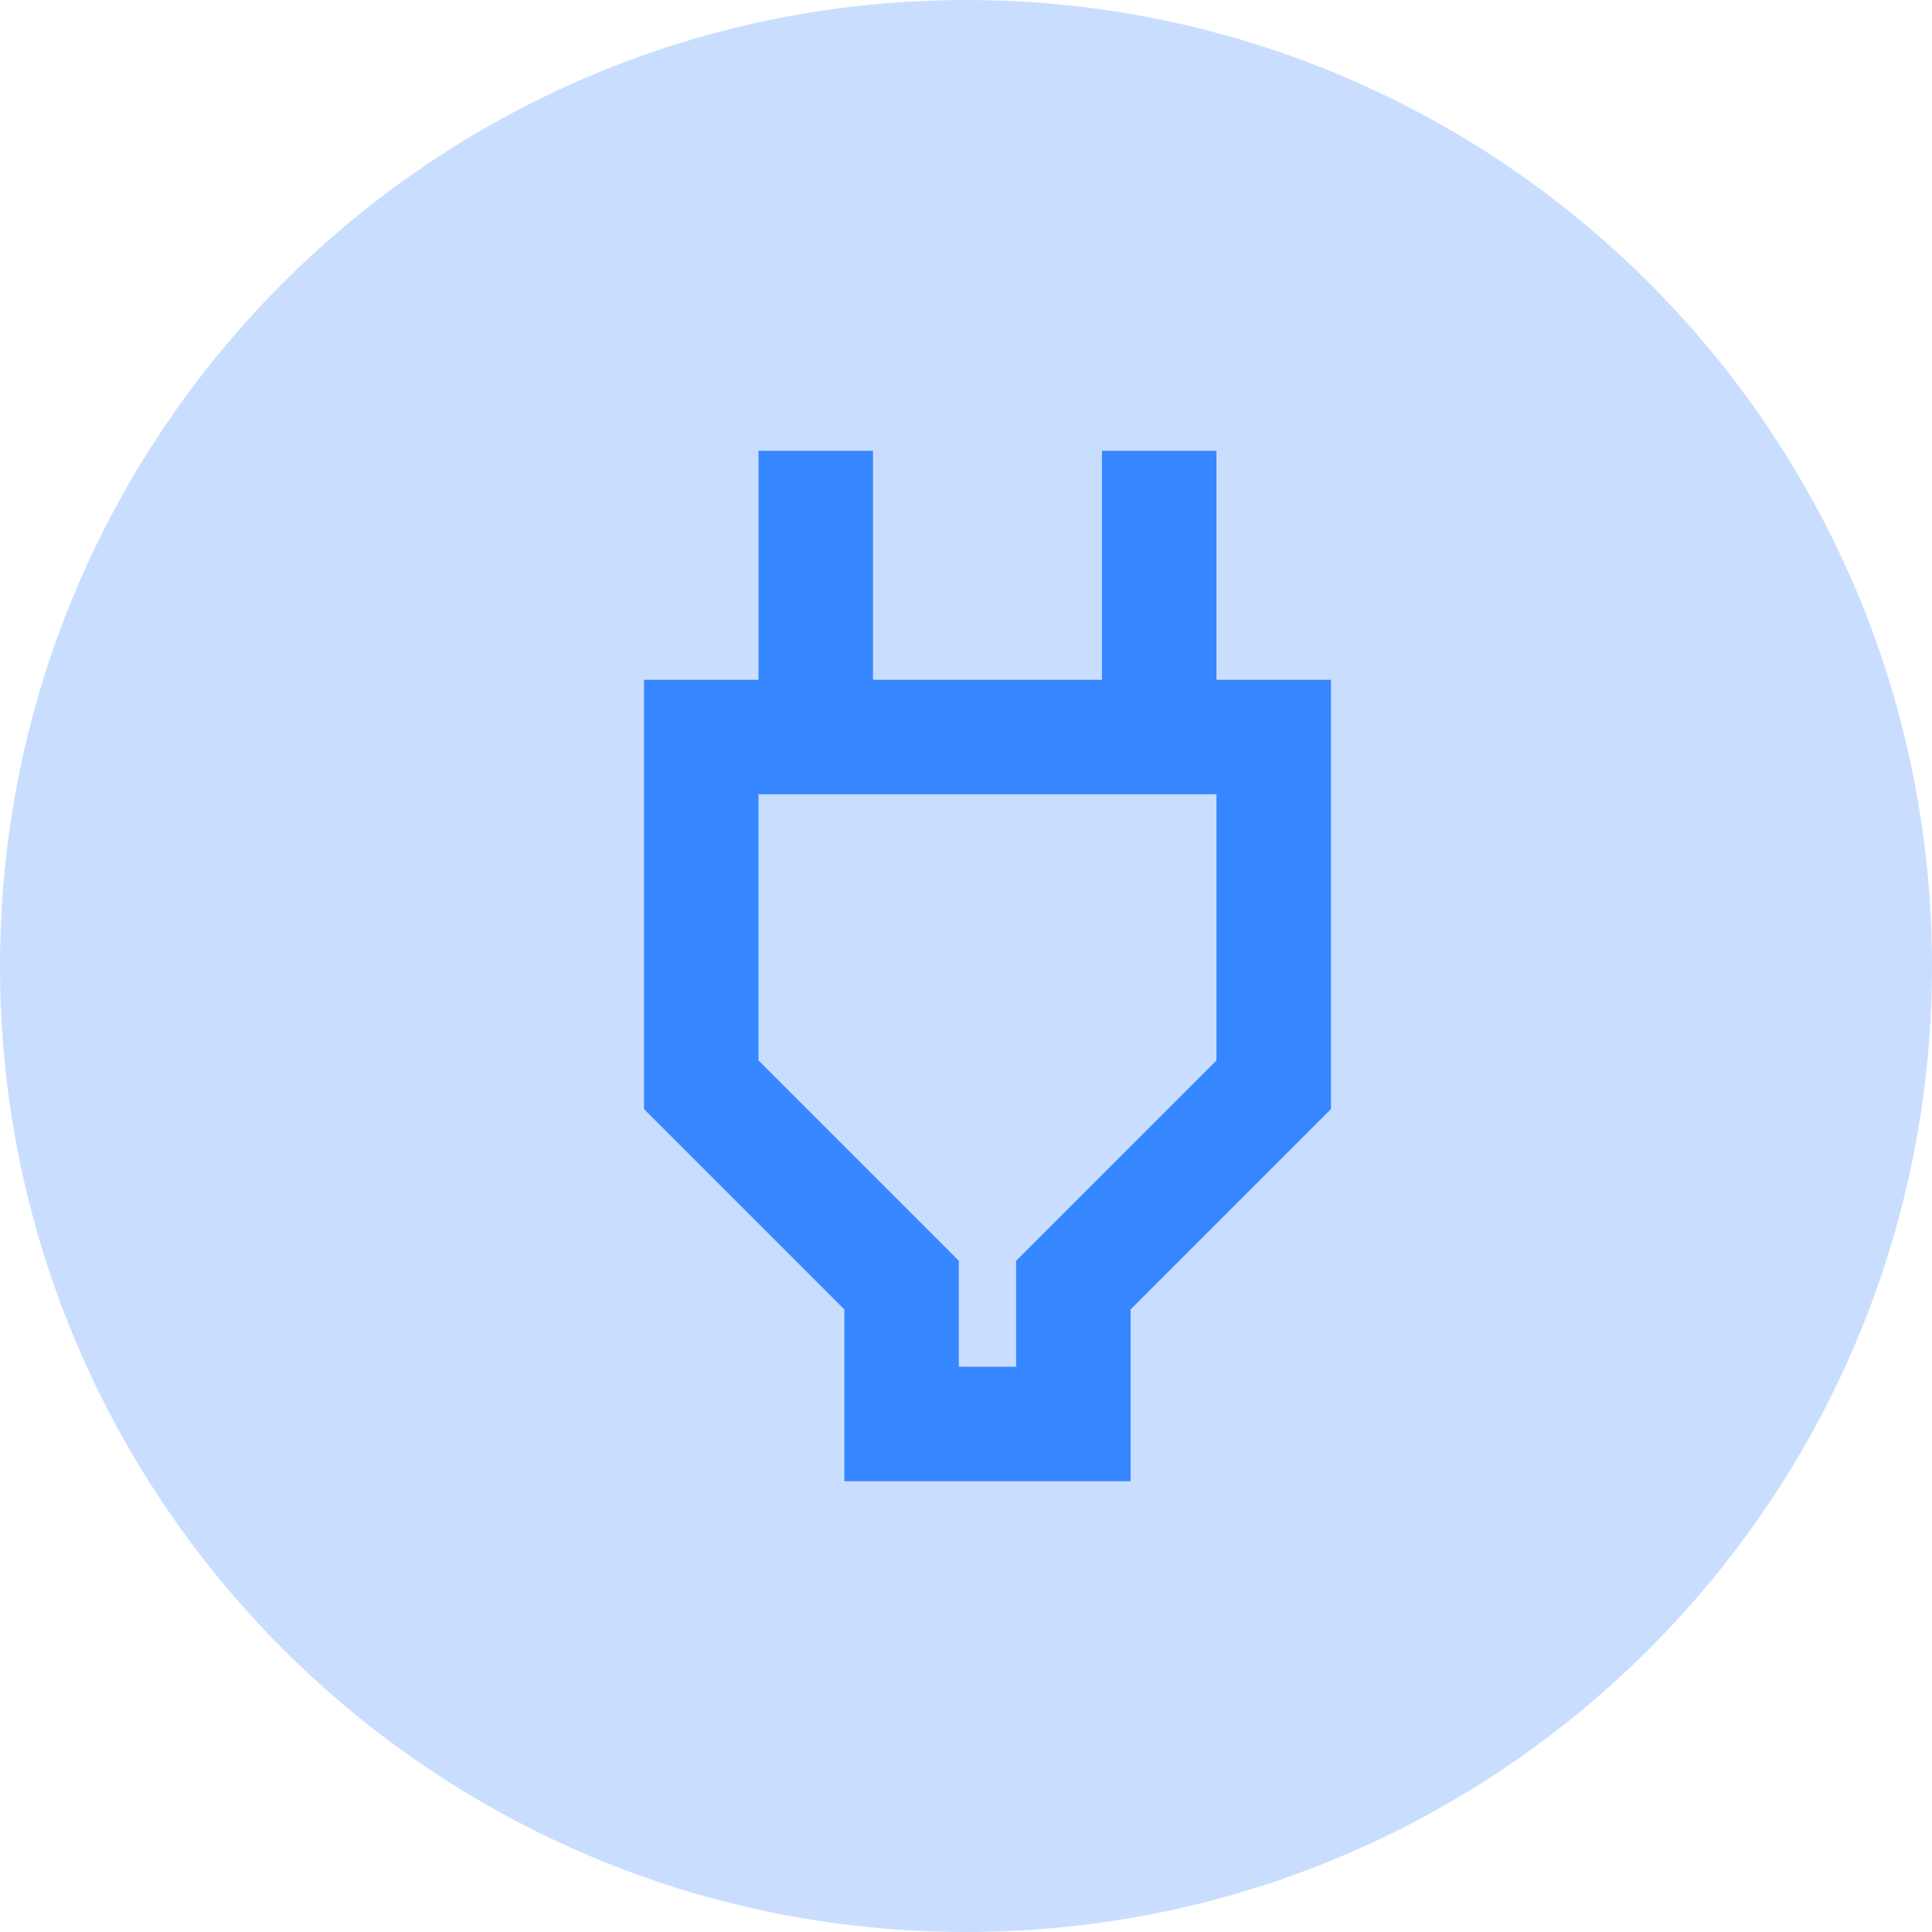
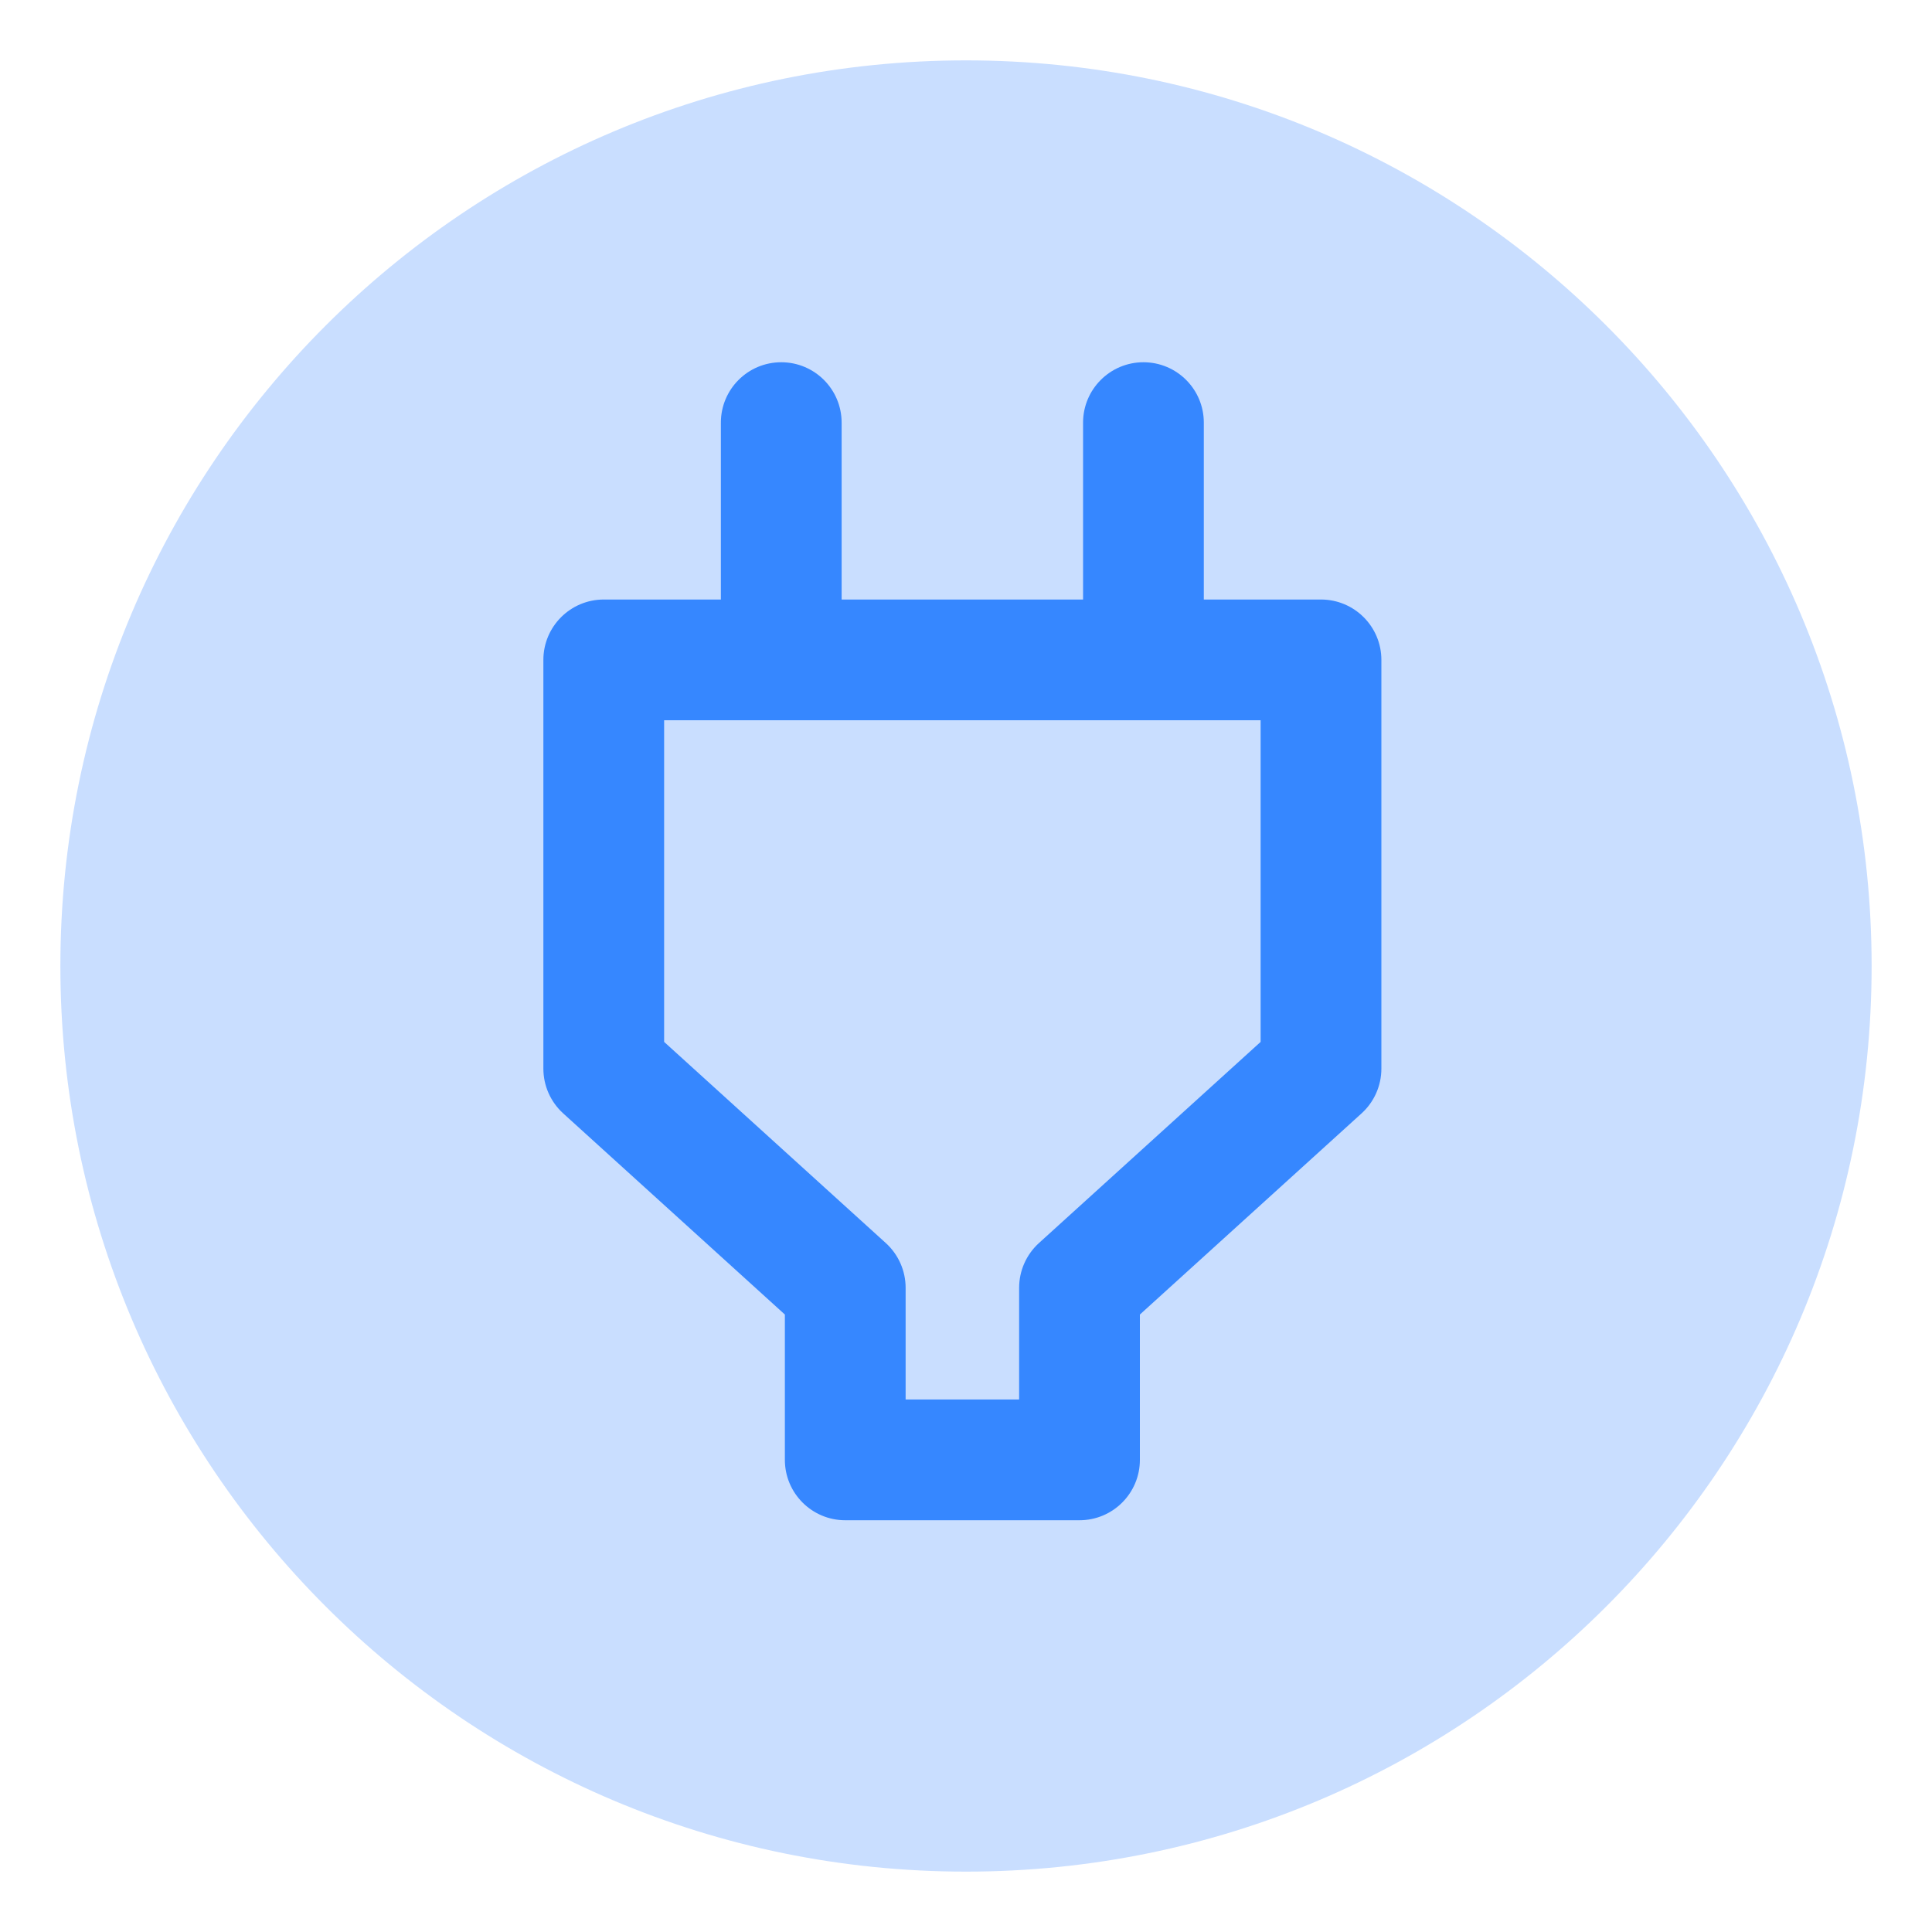
- <svg xmlns="http://www.w3.org/2000/svg" width="30" height="30" viewBox="0 0 30 30" fill="none">
-   <circle cx="15" cy="15" r="15" fill="#C9DEFF" />
-   <path d="M14.889 21.222H15.778V19.578L18.889 16.467V12.333H11.778V16.467L14.889 19.578V21.222ZM13.111 23V20.333L10 17.222V10.556H11.778V7H13.556V10.556H17.111V7H18.889V10.556H20.667V17.222L17.556 20.333V23H13.111Z" fill="#3687FF" />
+ <svg xmlns="http://www.w3.org/2000/svg" width="32" height="32" viewBox="0 0 32 32" fill="none">
+   <circle cx="16" cy="16" r="15" fill="#C9DEFF" />
+   <path fill-rule="evenodd" clip-rule="evenodd" d="M18.939 6C19.492 6 19.939 6.448 19.939 7V9.93H21.88C22.432 9.93 22.88 10.378 22.88 10.93V17.7C22.88 17.982 22.761 18.251 22.552 18.441L18.88 21.773V24.18C18.88 24.732 18.432 25.18 17.88 25.18H14C13.448 25.18 13 24.732 13 24.18V21.773L9.328 18.441C9.119 18.251 9 17.982 9 17.7V10.93C9 10.378 9.448 9.93 10 9.93H11.94V7C11.94 6.448 12.387 6 12.94 6C13.492 6 13.94 6.448 13.94 7V9.93H17.939V7C17.939 6.448 18.387 6 18.939 6ZM11 11.93V17.257L14.672 20.589C14.881 20.779 15 21.048 15 21.33V23.18H16.88V21.33C16.88 21.048 16.999 20.779 17.208 20.589L20.88 17.257V11.93H11Z" fill="#3687FF" />
</svg>
